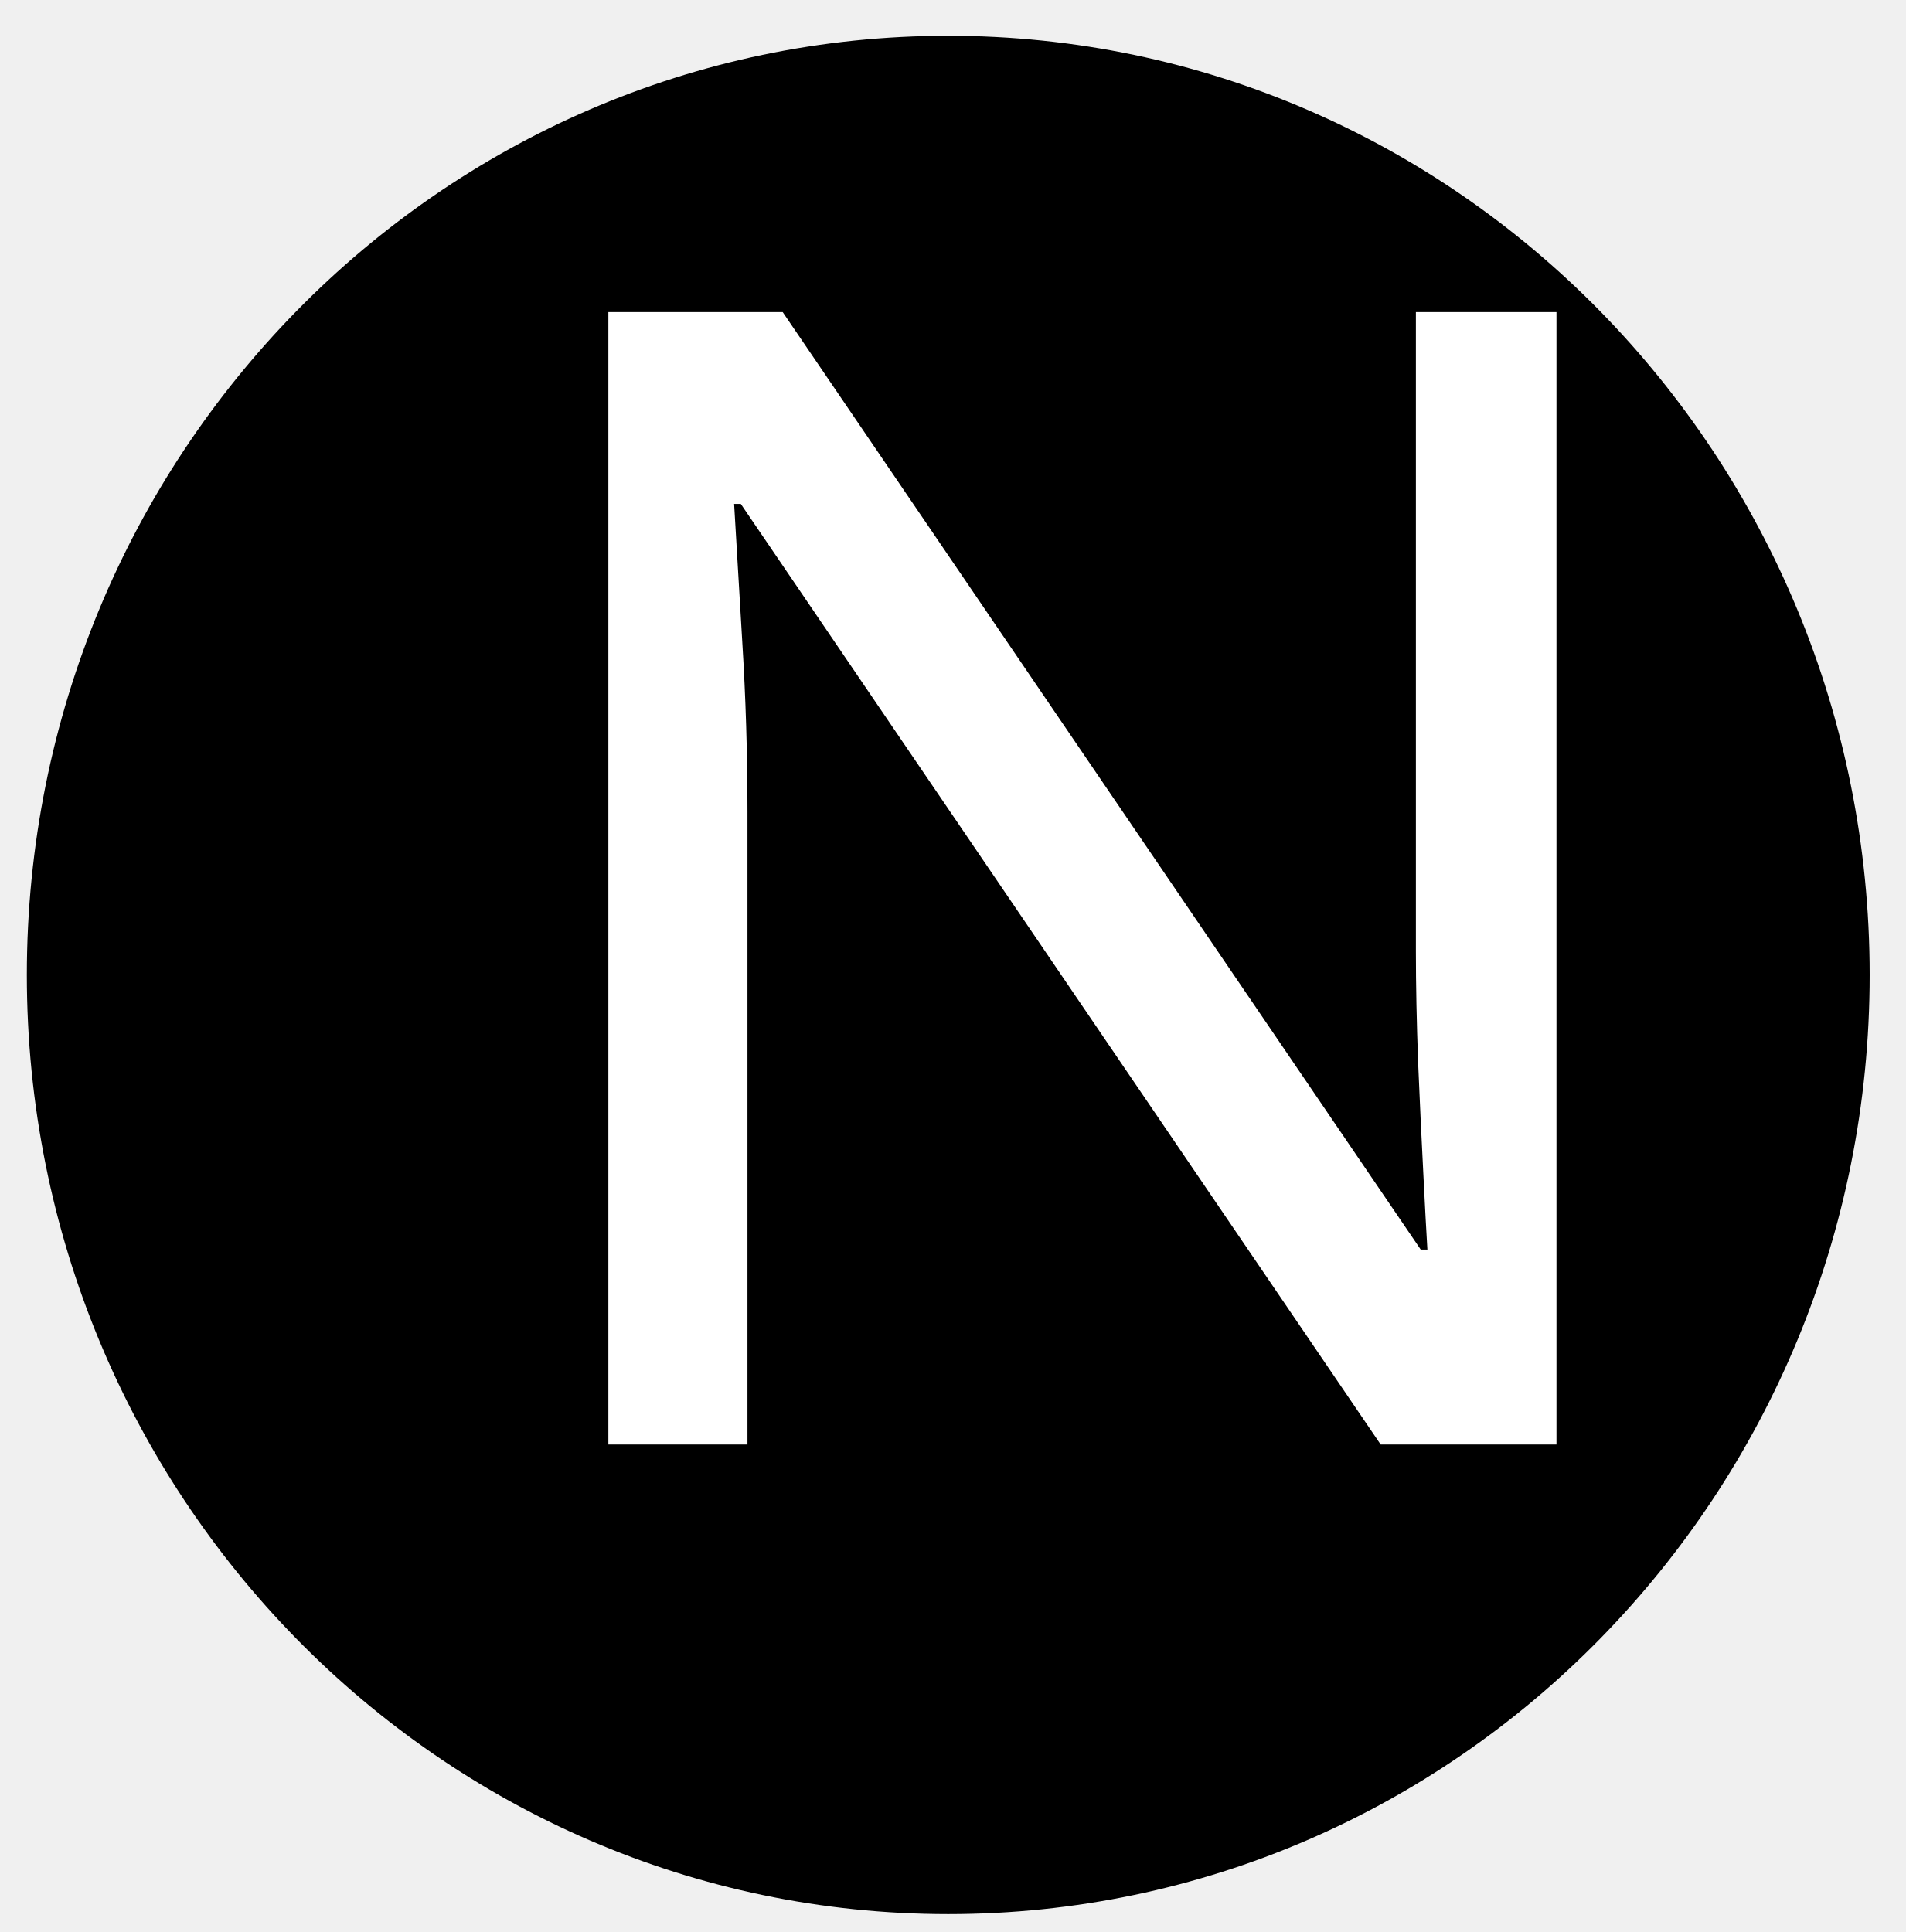
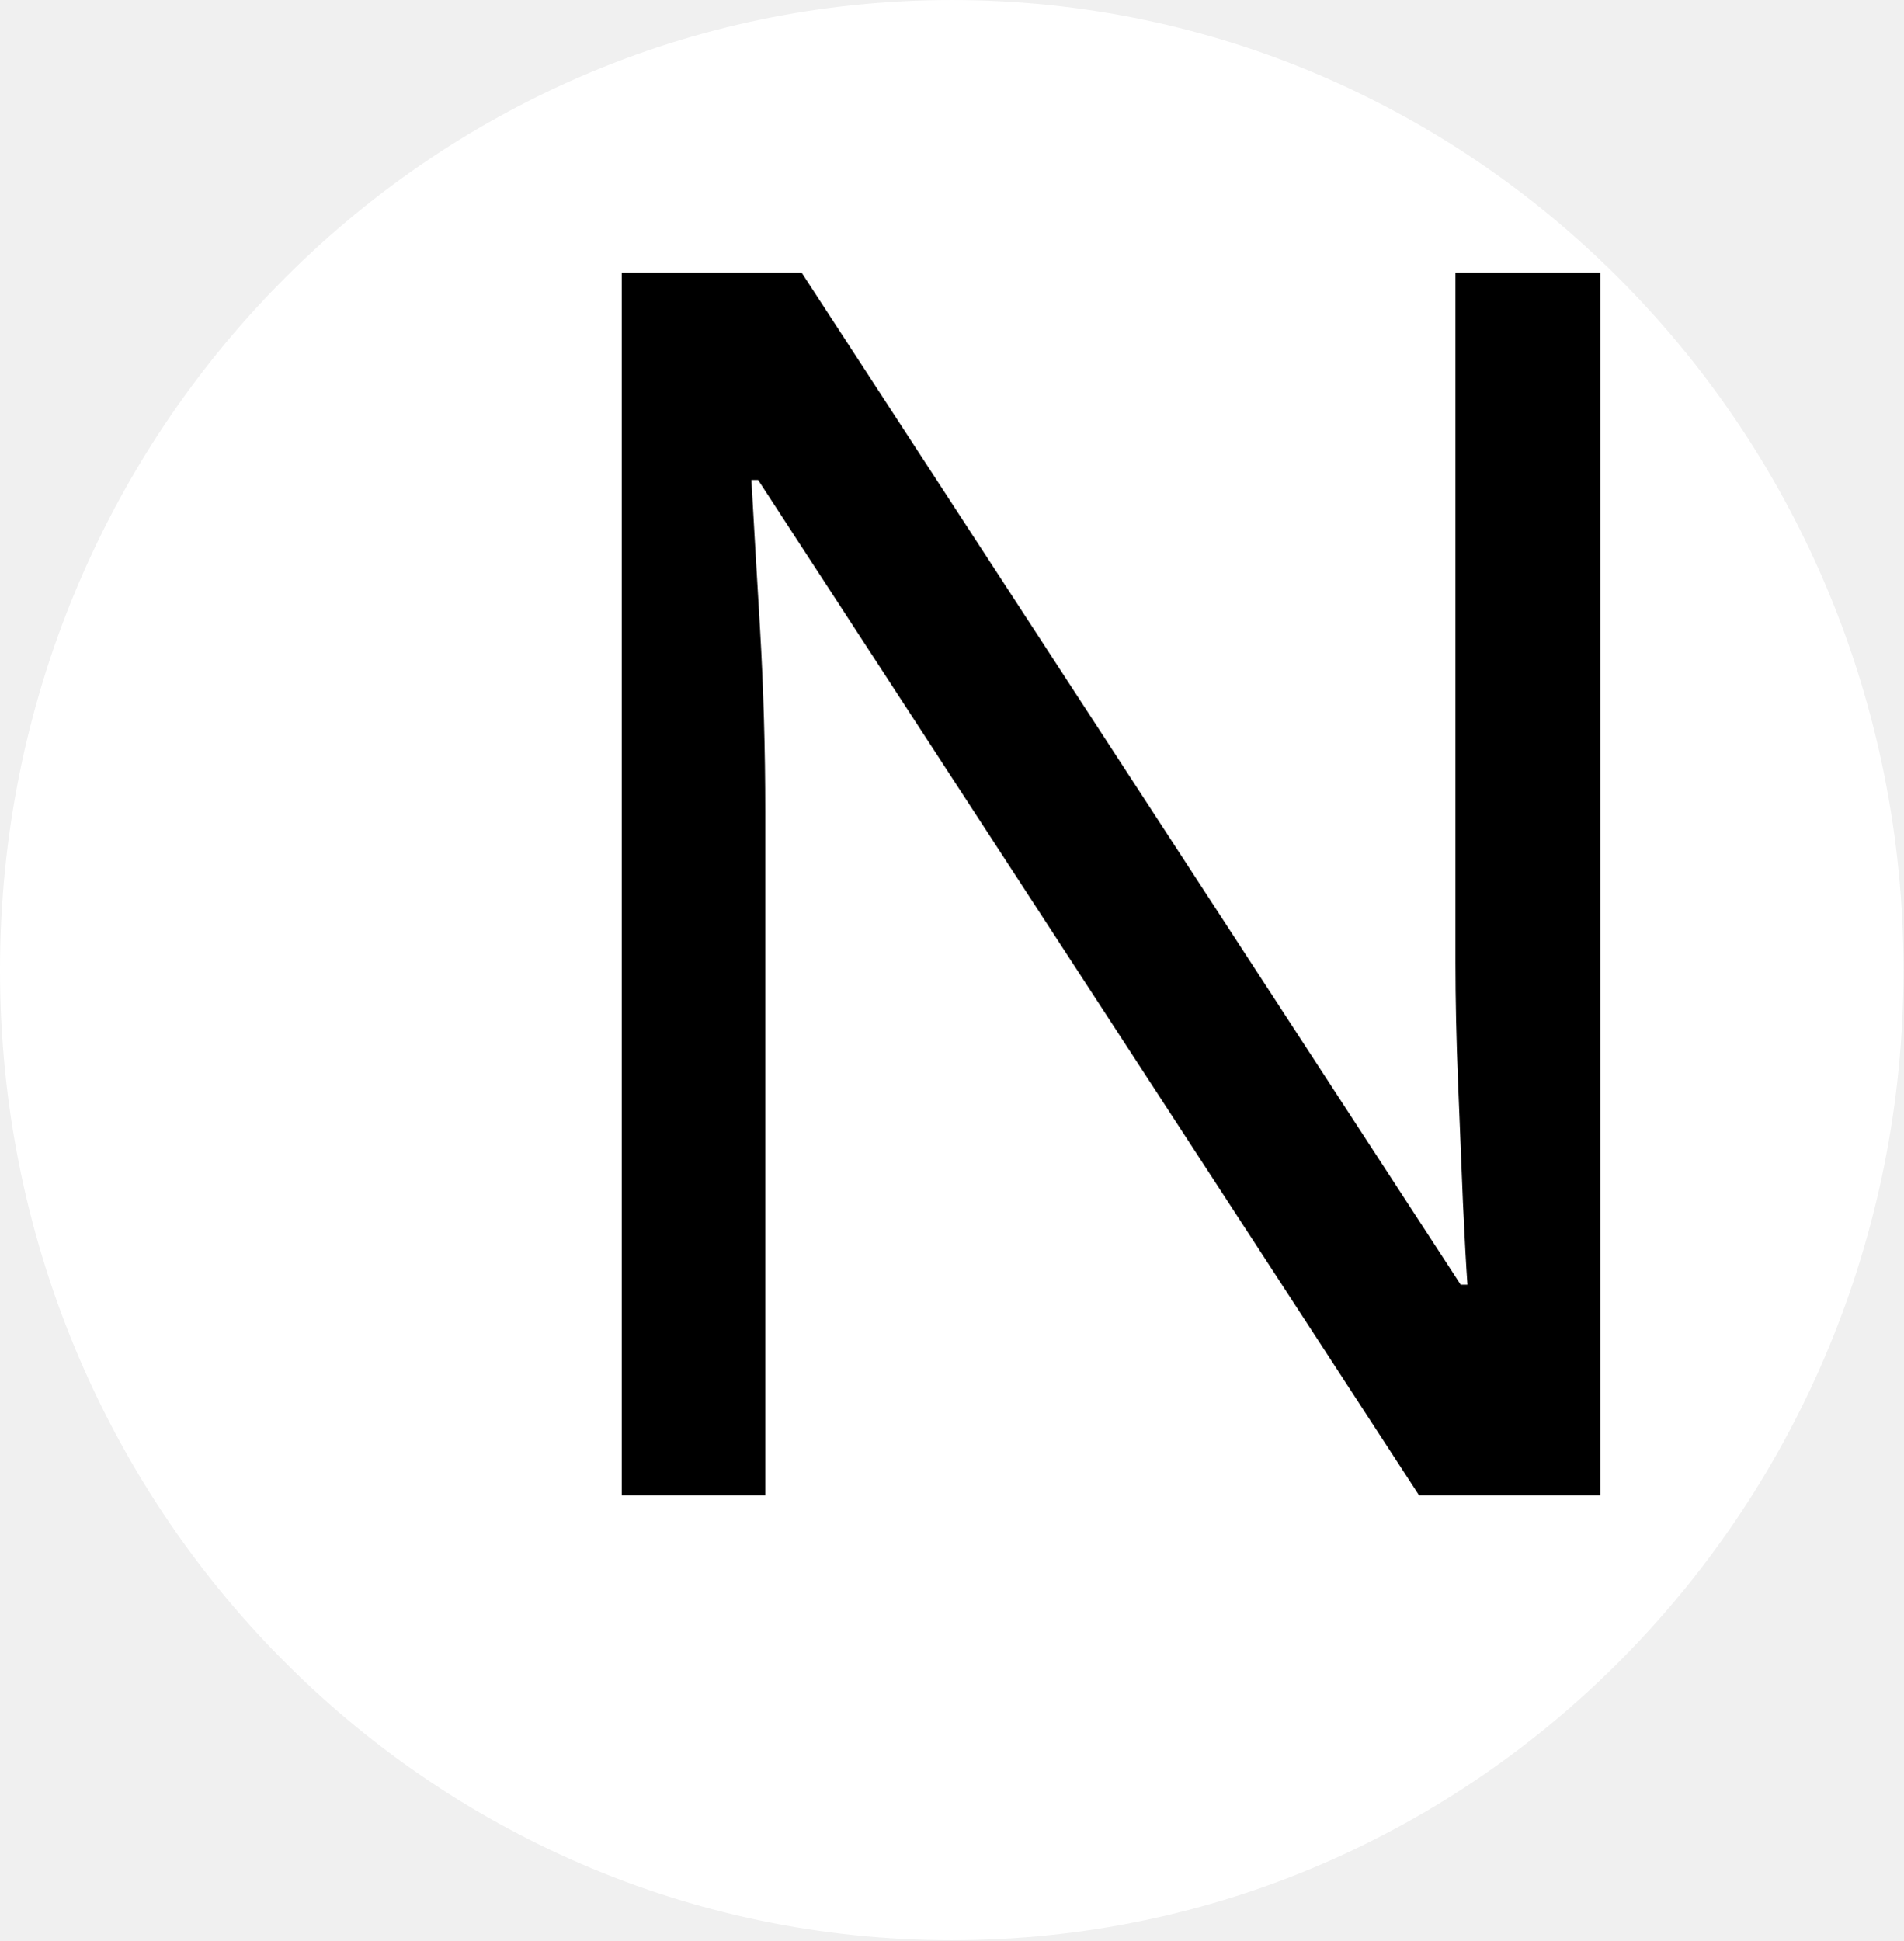
- <svg xmlns="http://www.w3.org/2000/svg" width="82.478mm" height="83.64mm" viewBox="0 0 82.478 83.64" version="1.1" id="svg37416">
+ <svg xmlns="http://www.w3.org/2000/svg" width="79.768mm" height="81.317mm" viewBox="0 0 79.768 81.317" version="1.1" id="svg37416">
  <defs id="defs37413" />
-   <g id="layer1" transform="translate(-35.23729,-89.83573)">
-     <ellipse style="fill:#000000;stroke-width:0.257" id="path37464" ry="40.658" rx="39.884" cy="132.043" cx="76.283" />
-     <text xml:space="preserve" style="font-style:normal;font-weight:normal;font-size:70.558px;line-height:1.25;font-family:sans-serif;fill:#000000;fill-opacity:1;stroke:none;stroke-width:0.367" x="53.075" y="156.575" id="text38590" transform="scale(1.027586,0.9731548)">
-       <tspan id="tspan38588" style="font-style:normal;font-variant:normal;font-weight:normal;font-stretch:normal;font-size:70.558px;font-family:'Brush Script MT';-inkscape-font-specification:'Brush Script MT';fill:#ffffff;stroke-width:0.367" x="53.075" y="156.575">N</tspan>
+   <g id="layer1" transform="translate(-36.39896,-91.38462)">
+     <ellipse style="fill:#ffffff;stroke-width:0.257" id="path37464" ry="40.658" rx="39.884" cy="132.043" cx="76.283" />
+     <text xml:space="preserve" style="font-style:normal;font-weight:normal;font-size:72.121px;line-height:1.25;font-family:sans-serif;fill:#000000;fill-opacity:1;stroke:none;stroke-width:0.376" x="55.147" y="154.818" id="text38590" transform="scale(1.00492,0.9951041)">
+       <tspan id="tspan38588" style="font-style:normal;font-variant:normal;font-weight:normal;font-stretch:normal;font-size:72.121px;font-family:'Brush Script MT';-inkscape-font-specification:'Brush Script MT';fill:#000000;stroke-width:0.376" x="55.147" y="154.818">N</tspan>
    </text>
  </g>
</svg>
